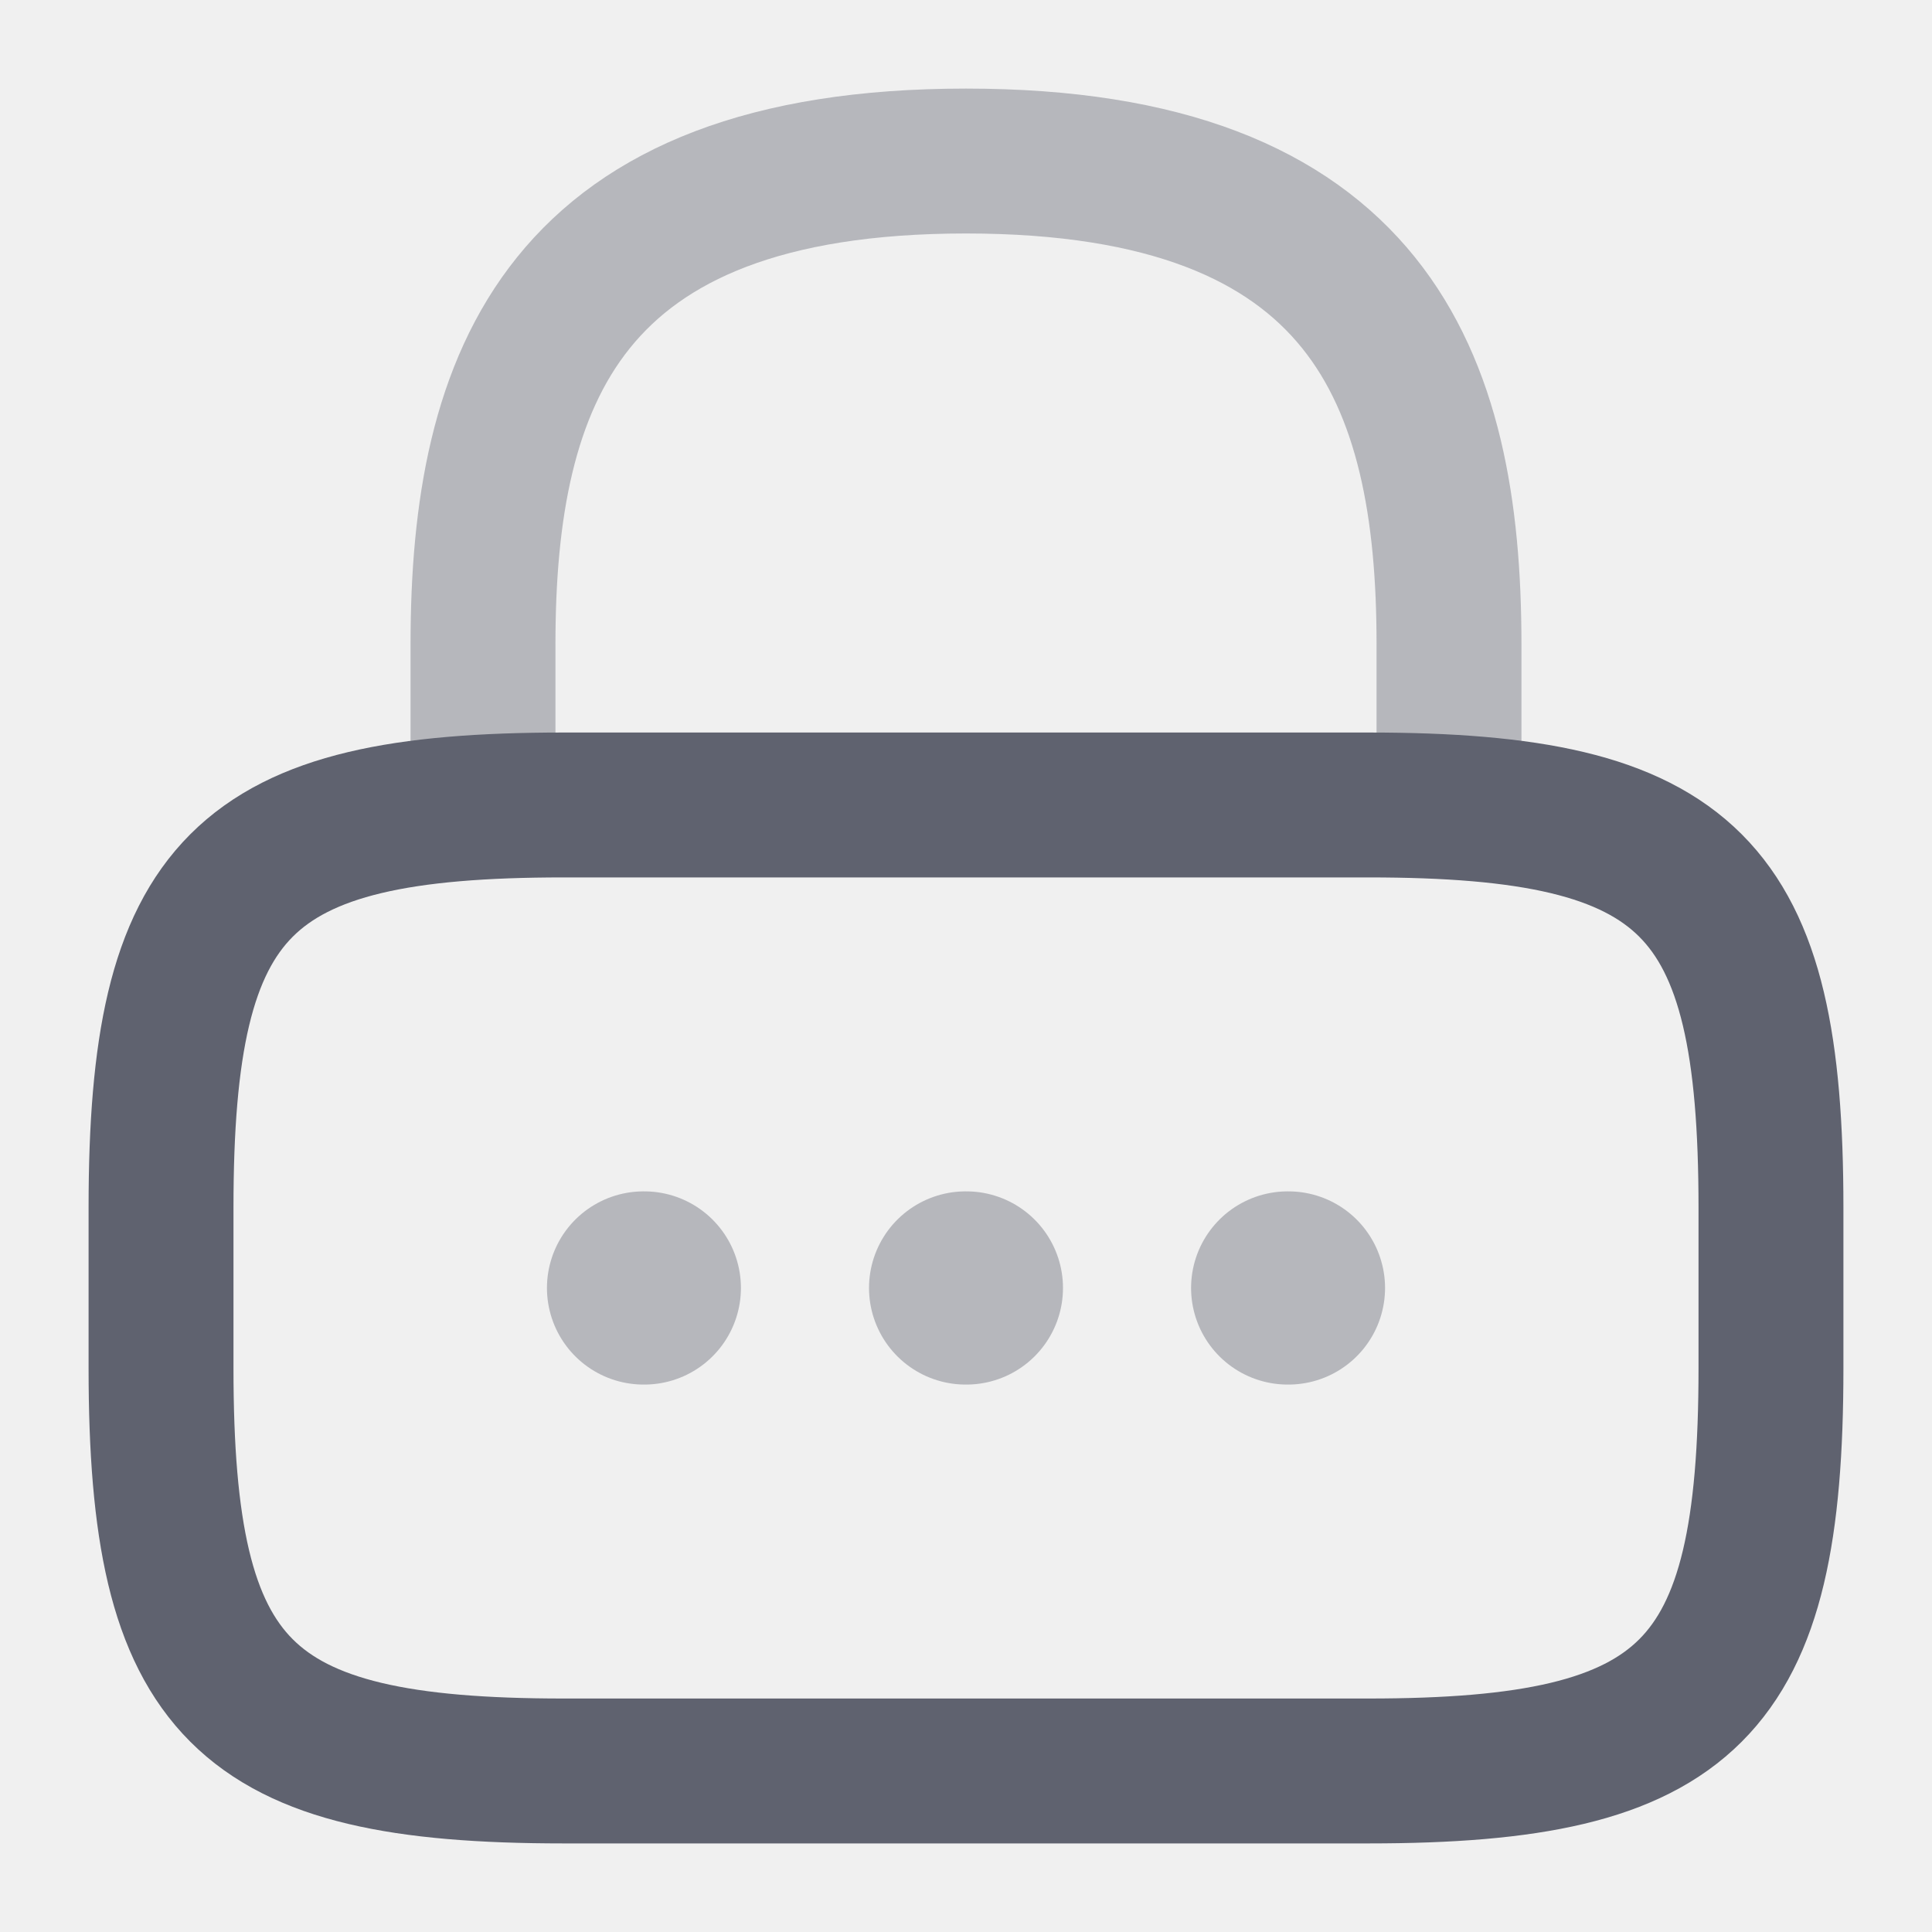
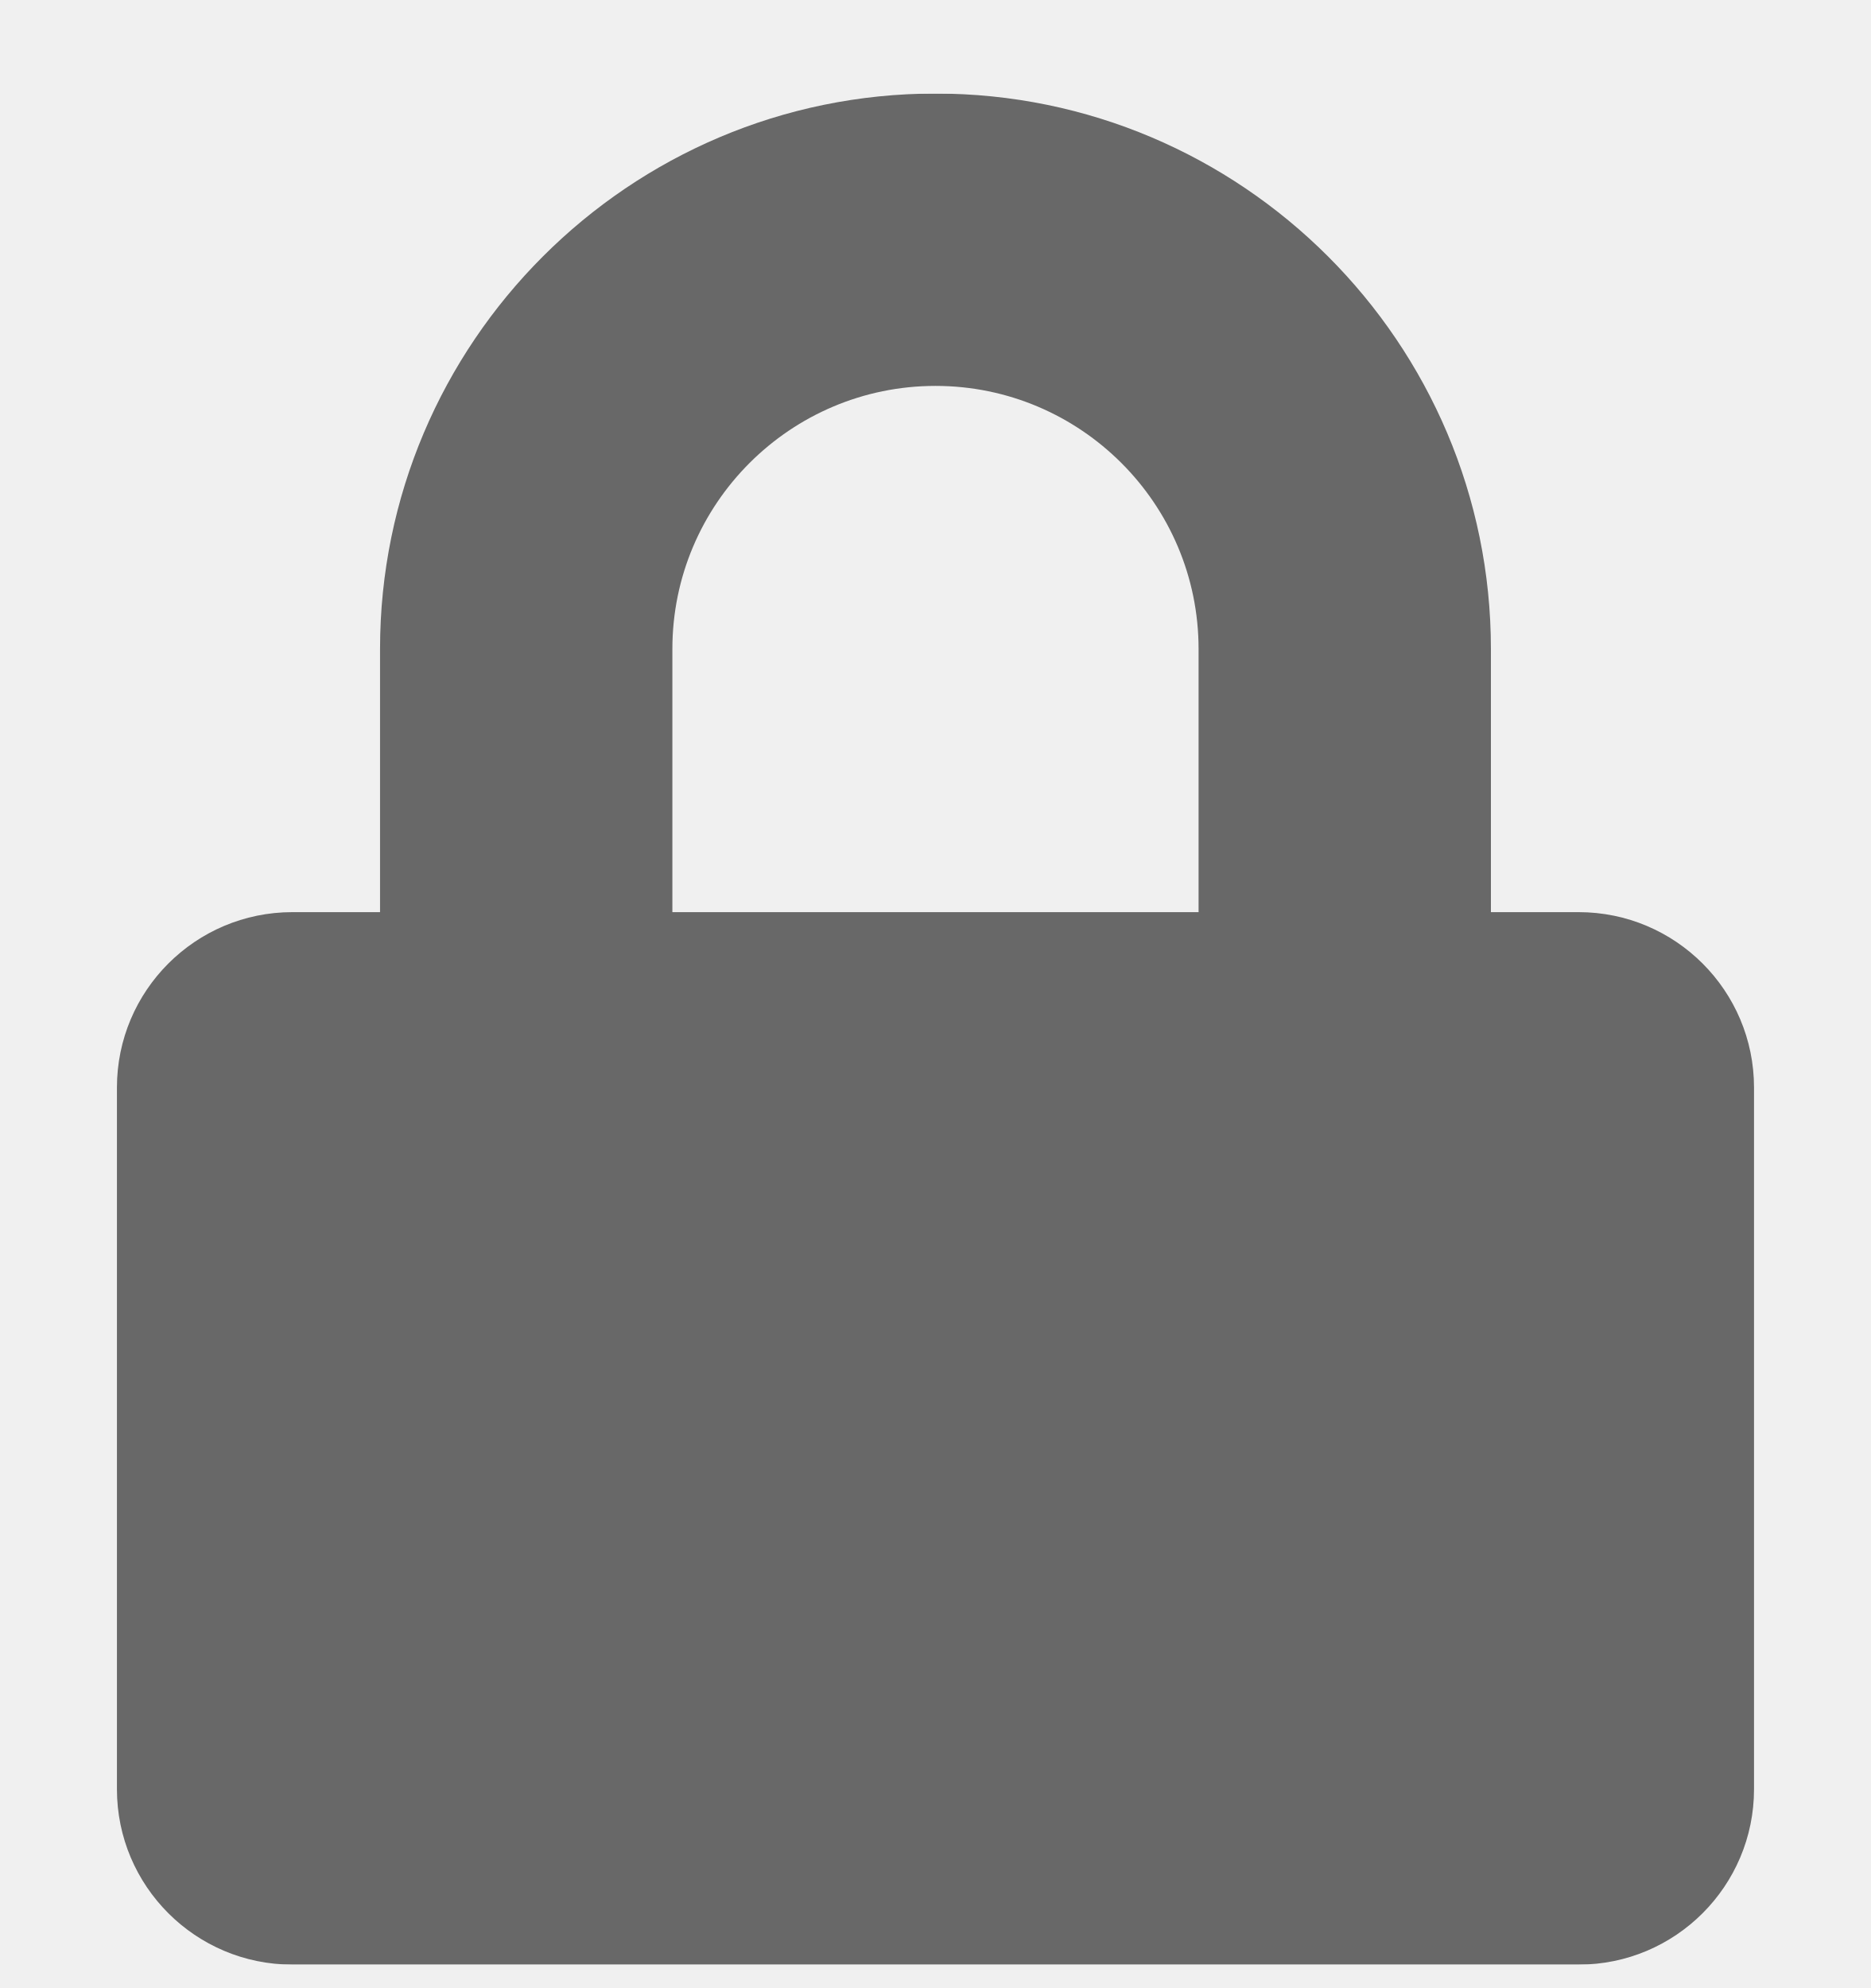
- <svg xmlns="http://www.w3.org/2000/svg" width="20" height="20" viewBox="0 0 20 20" fill="none">
-   <path opacity="0.4" d="M5 8.333V6.667C5 3.908 5.833 1.667 10 1.667C14.167 1.667 15 3.908 15 6.667V8.333" stroke="#5F626F" stroke-width="1.5" stroke-linecap="round" stroke-linejoin="round" />
-   <path d="M14.167 18.333H5.833C2.5 18.333 1.667 17.5 1.667 14.167V12.5C1.667 9.167 2.5 8.333 5.833 8.333H14.167C17.5 8.333 18.333 9.167 18.333 12.5V14.167C18.333 17.5 17.5 18.333 14.167 18.333Z" stroke="#5F626F" stroke-width="1.5" stroke-linecap="round" stroke-linejoin="round" />
-   <path opacity="0.4" d="M13.33 13.333H13.338" stroke="#5F626F" stroke-width="2" stroke-linecap="round" stroke-linejoin="round" />
-   <path opacity="0.4" d="M9.996 13.333H10.004" stroke="#5F626F" stroke-width="2" stroke-linecap="round" stroke-linejoin="round" />
-   <path opacity="0.4" d="M6.662 13.333H6.67" stroke="#5F626F" stroke-width="2" stroke-linecap="round" stroke-linejoin="round" />
+ <svg xmlns="http://www.w3.org/2000/svg" width="16" height="17" viewBox="0 0 16 17" fill="none">
+   <mask id="mask0_210_7001" style="mask-type:luminance" maskUnits="userSpaceOnUse" x="0" y="0" width="16" height="17">
+     <path d="M0 0.8H16V16.8H0V0.8Z" fill="white" />
+   </mask>
+   <g mask="url(#mask0_210_7001)">
+     <path d="M13.5 7.8H12.75V5.55C12.75 2.931 10.619 0.8 8 0.8C5.381 0.8 3.25 2.931 3.25 5.55V7.8H2.5C1.672 7.8 1 8.472 1 9.3V15.3C1 16.128 1.672 16.8 2.5 16.8H13.5C14.328 16.8 15 16.128 15 15.3V9.3C15 8.472 14.328 7.8 13.5 7.8ZM10.25 7.8H5.75V5.55C5.75 4.309 6.759 3.3 8 3.3C9.241 3.3 10.25 4.309 10.25 5.55V7.8Z" fill="#686868" />
+   </g>
</svg>
